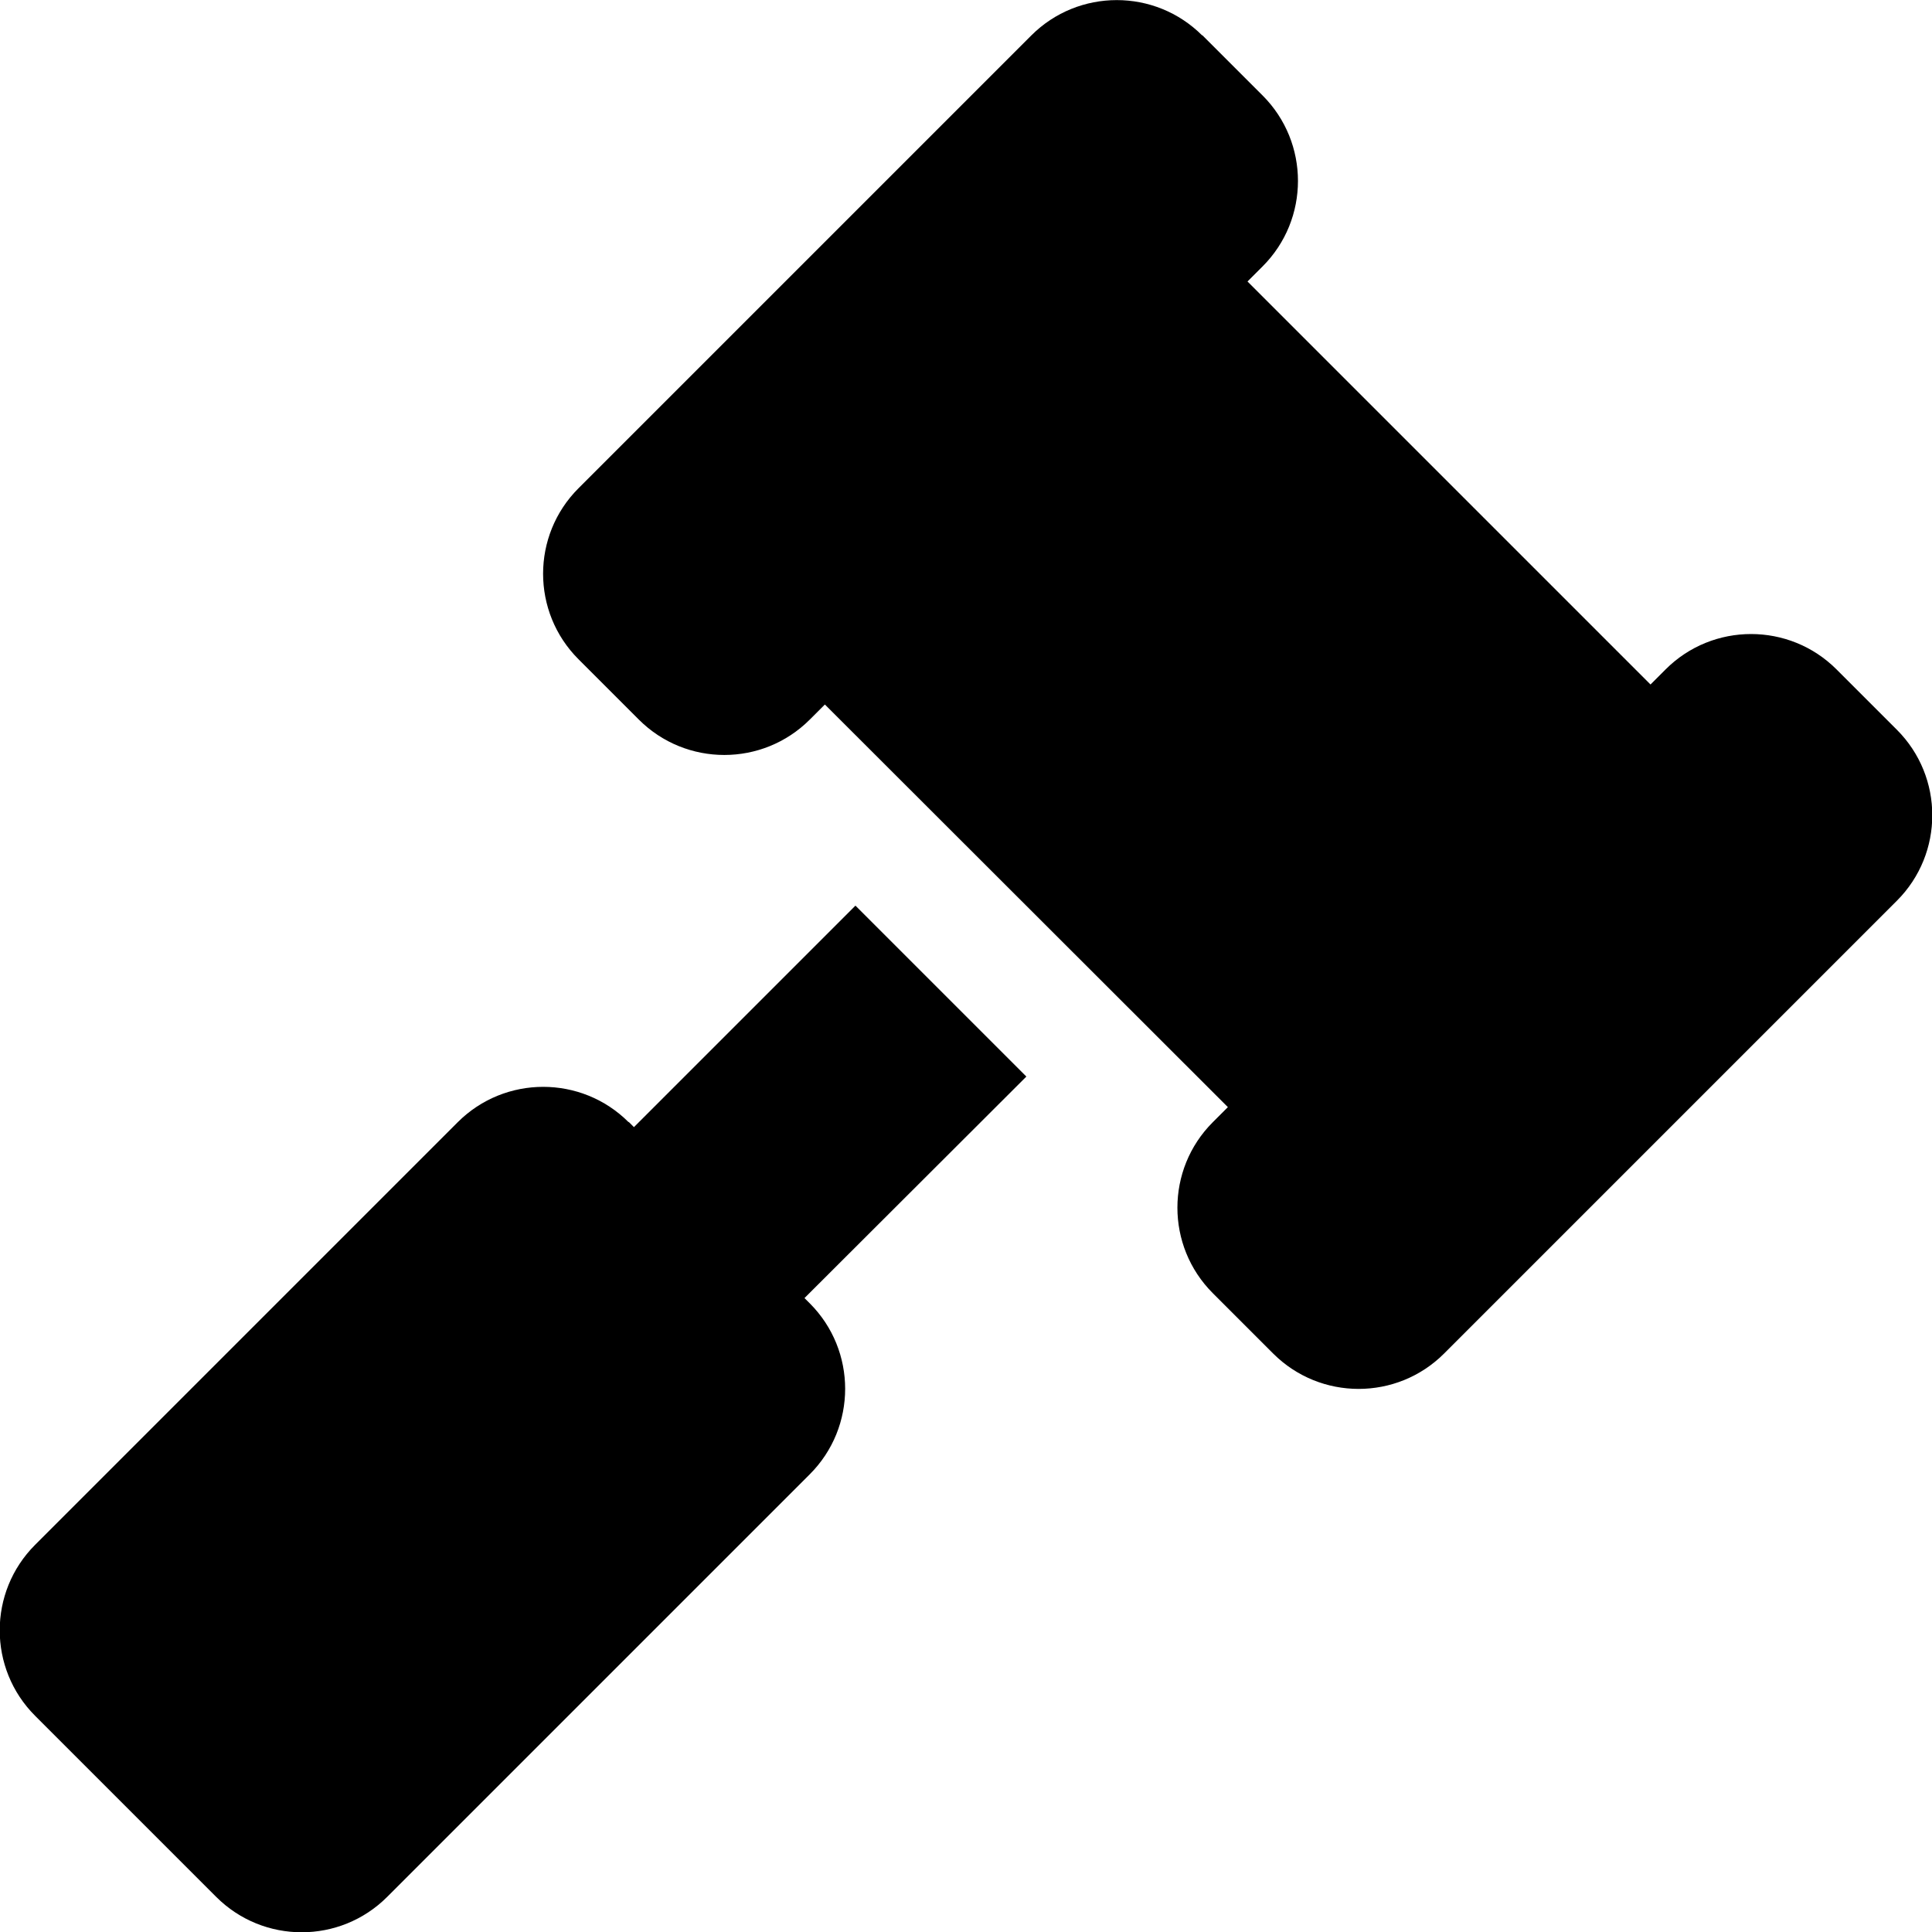
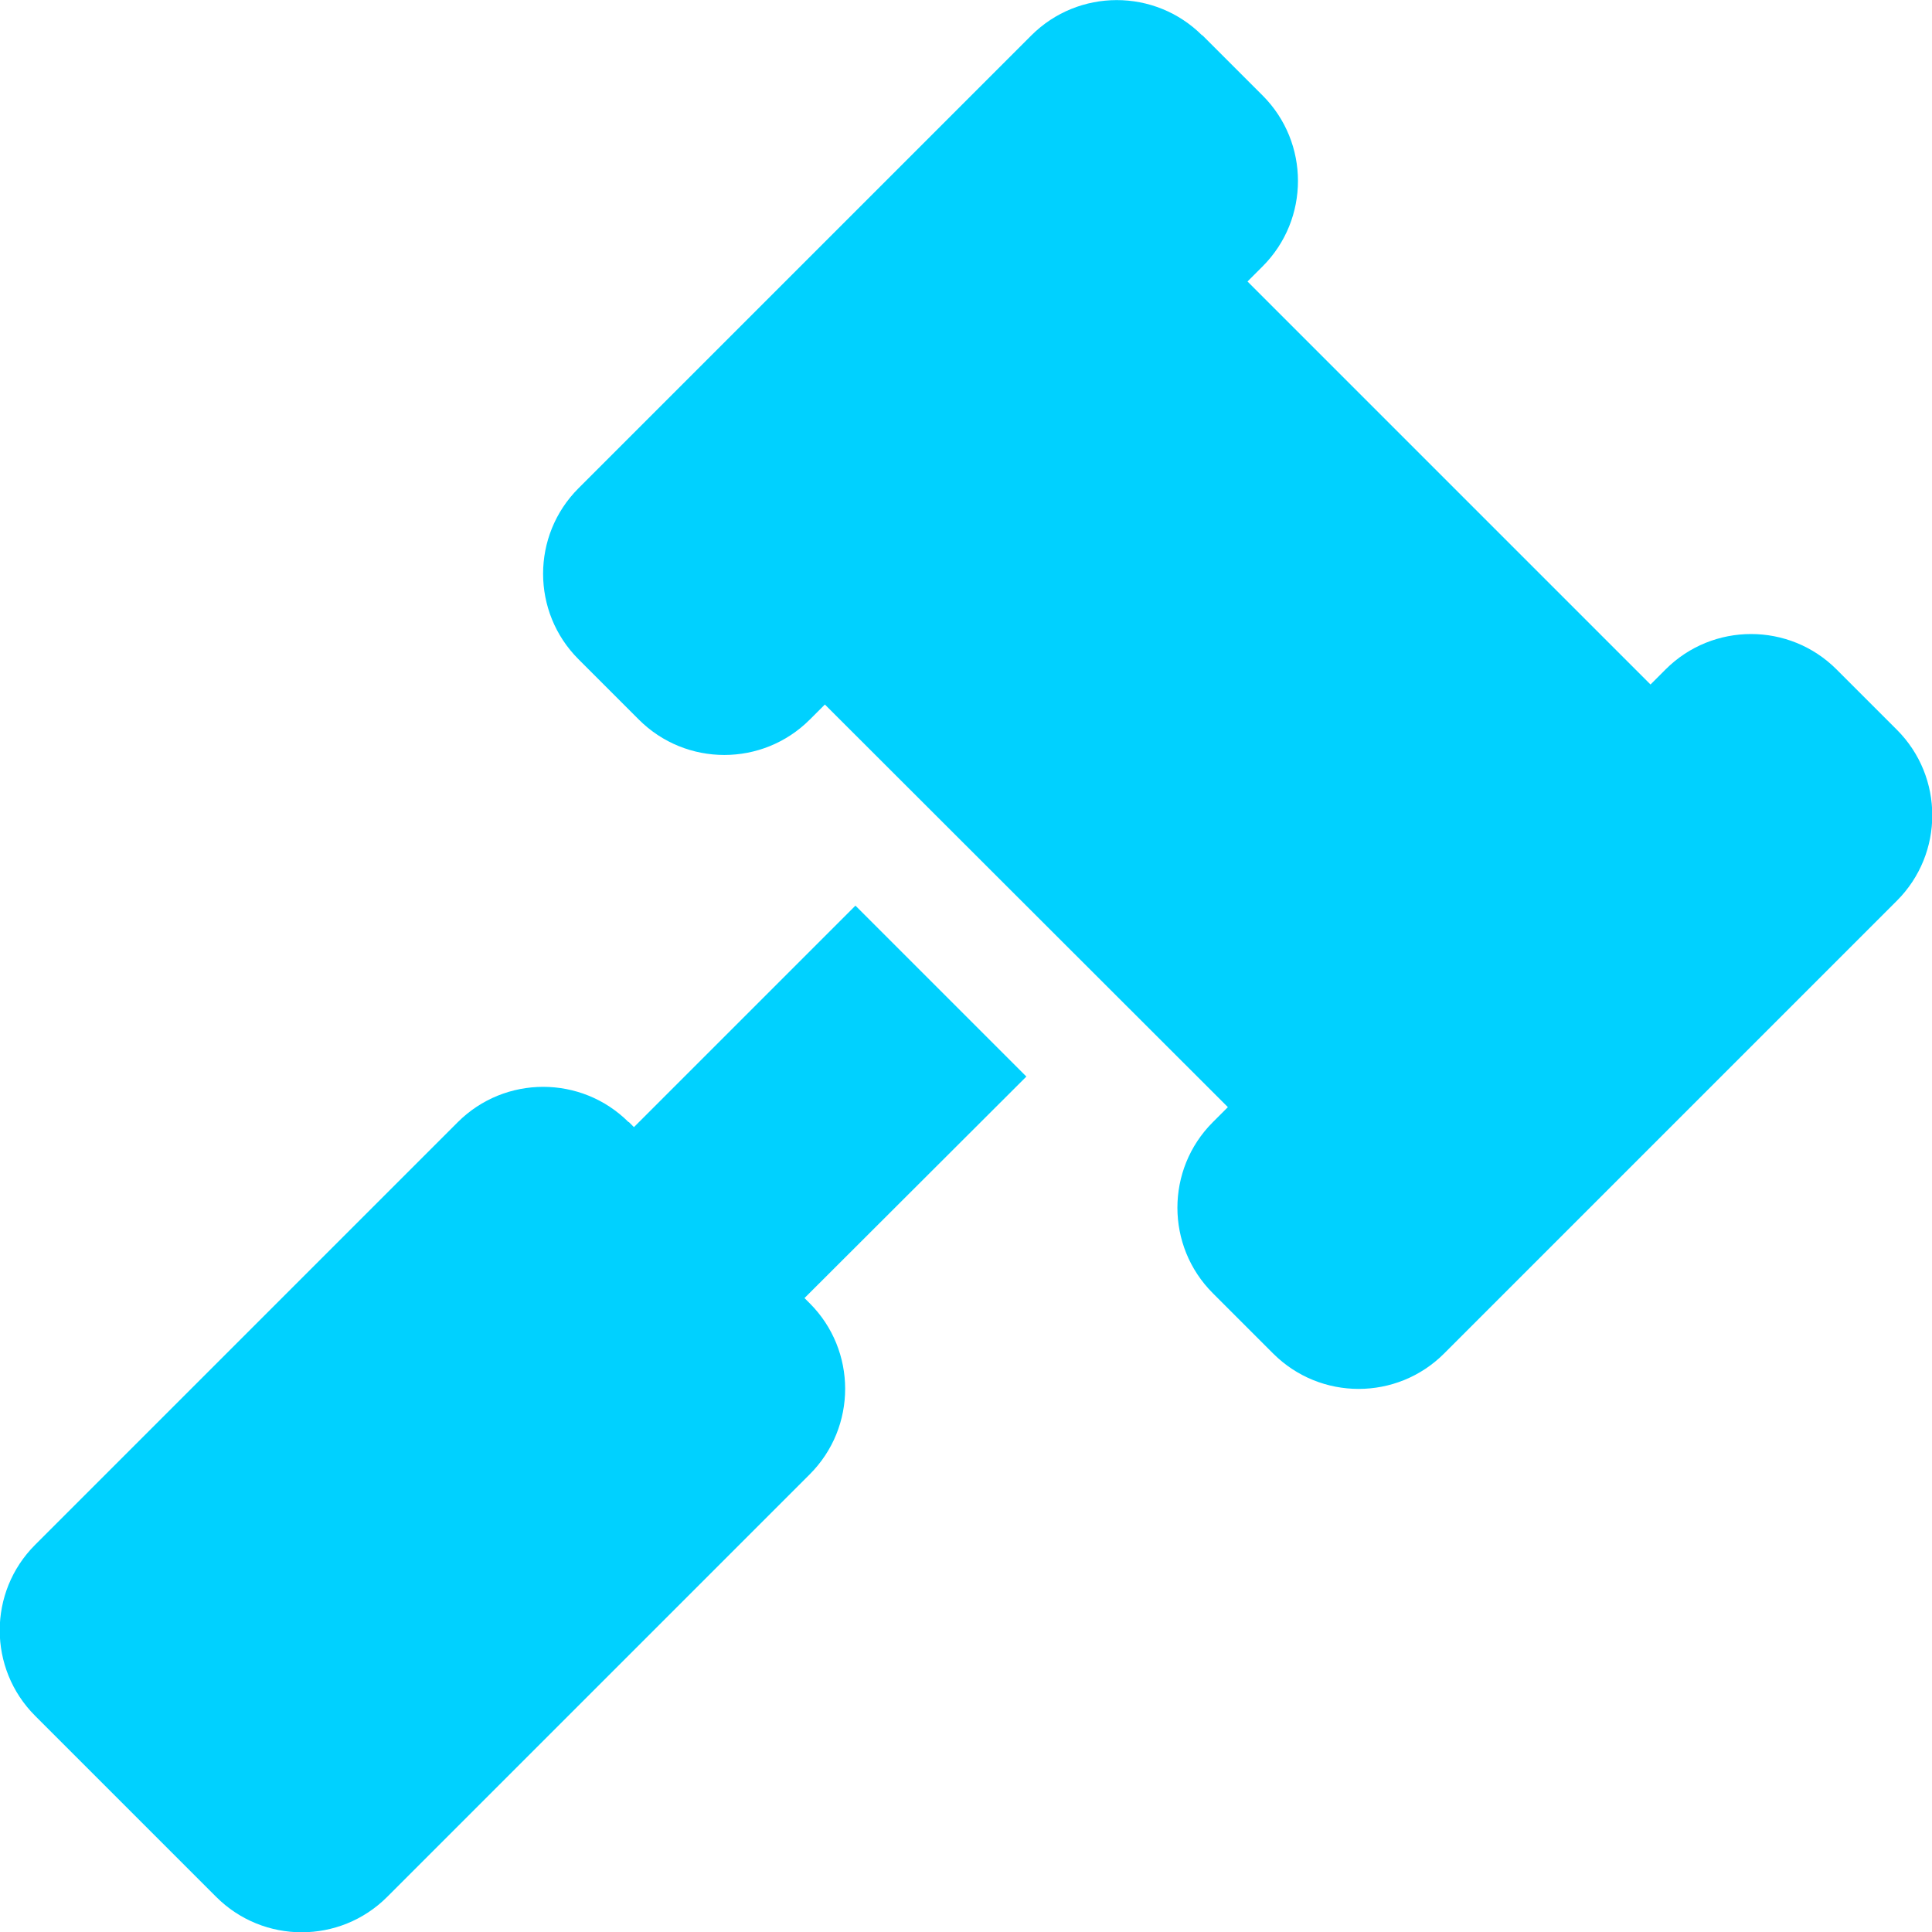
- <svg xmlns="http://www.w3.org/2000/svg" fill="DFF9FF" viewBox="0 0 512 512">
+ <svg xmlns="http://www.w3.org/2000/svg" fill="#00D1FF" viewBox="0 0 512 512">
  <path d="M318.6 9.4c-12.5-12.5-32.8-12.5-45.3 0l-120 120c-12.5 12.5-12.5 32.8 0 45.3l16 16c12.5 12.5 32.8 12.5 45.3 0l4-4L325.4 293.4l-4 4c-12.5 12.5-12.5 32.8 0 45.3l16 16c12.5 12.5 32.8 12.5 45.3 0l120-120c12.5-12.5 12.5-32.8 0-45.3l-16-16c-12.5-12.5-32.8-12.5-45.3 0l-4 4L330.6 74.6l4-4c12.5-12.5 12.5-32.8 0-45.3l-16-16zm-152 288c-12.5-12.5-32.8-12.5-45.3 0l-112 112c-12.5 12.5-12.5 32.8 0 45.3l48 48c12.5 12.5 32.8 12.5 45.3 0l112-112c12.5-12.5 12.5-32.8 0-45.3l-1.4-1.4L272 285.3 226.7 240 168 298.7l-1.4-1.4z" />
</svg>
